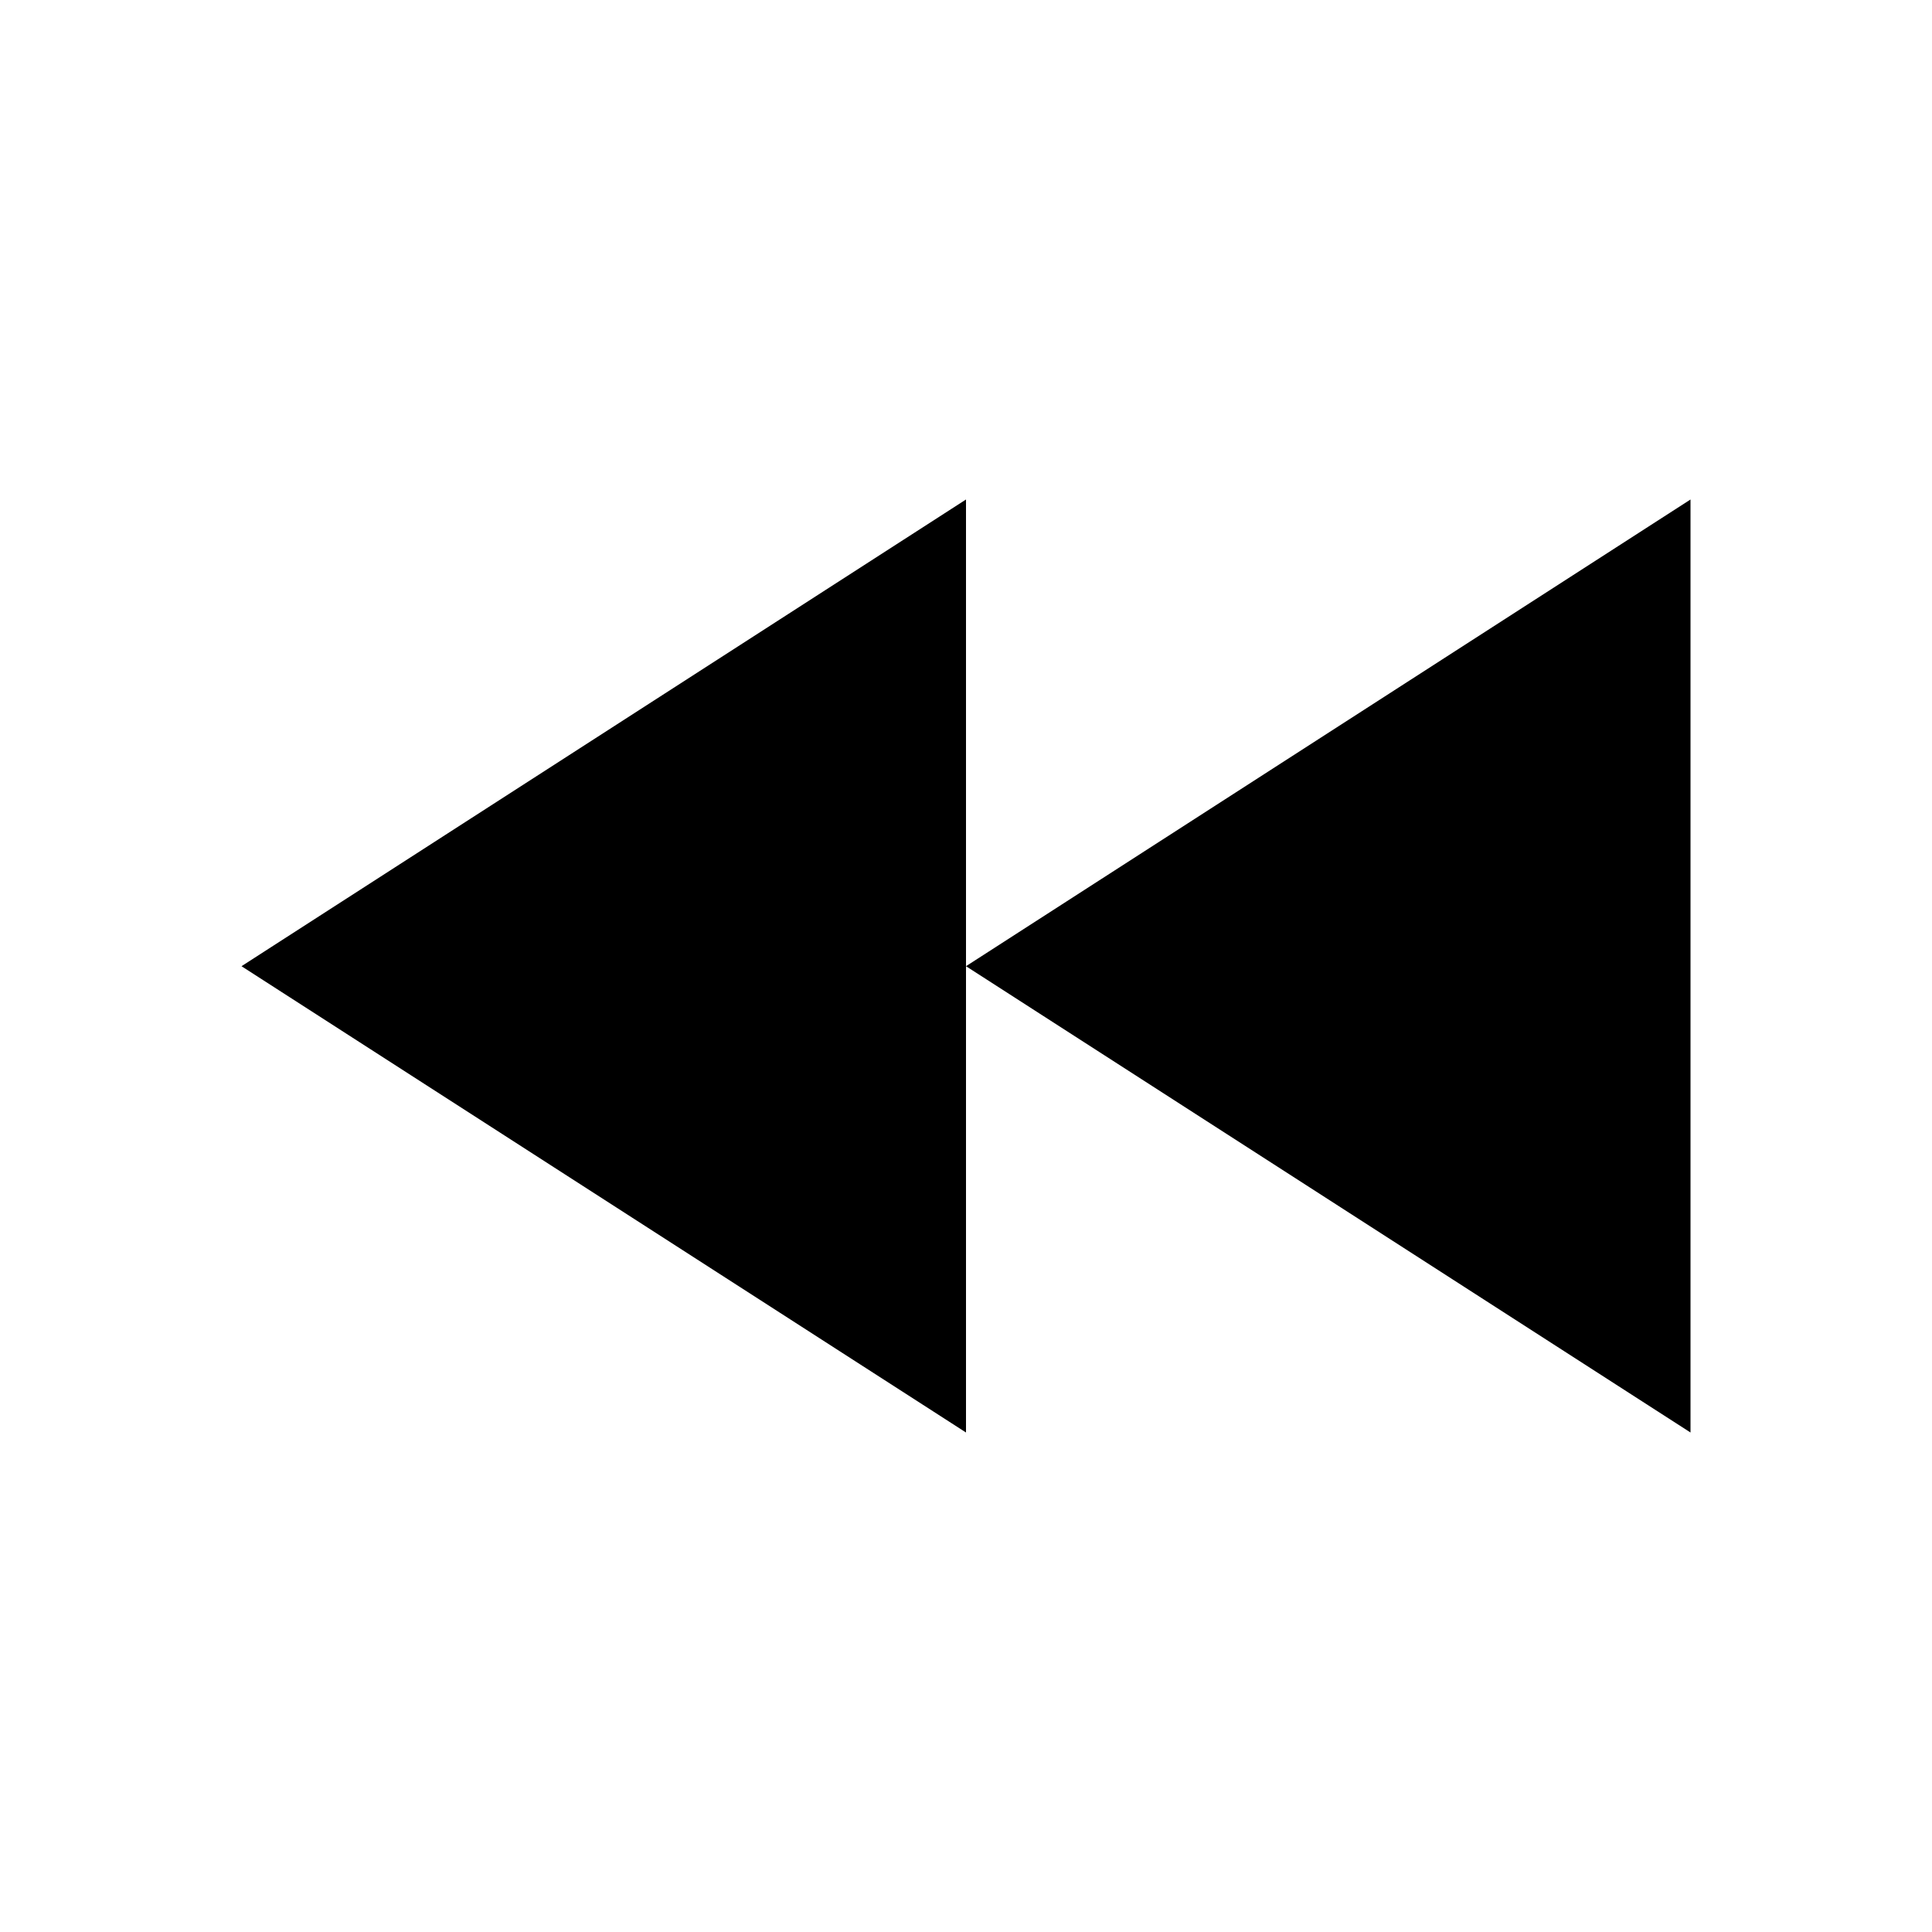
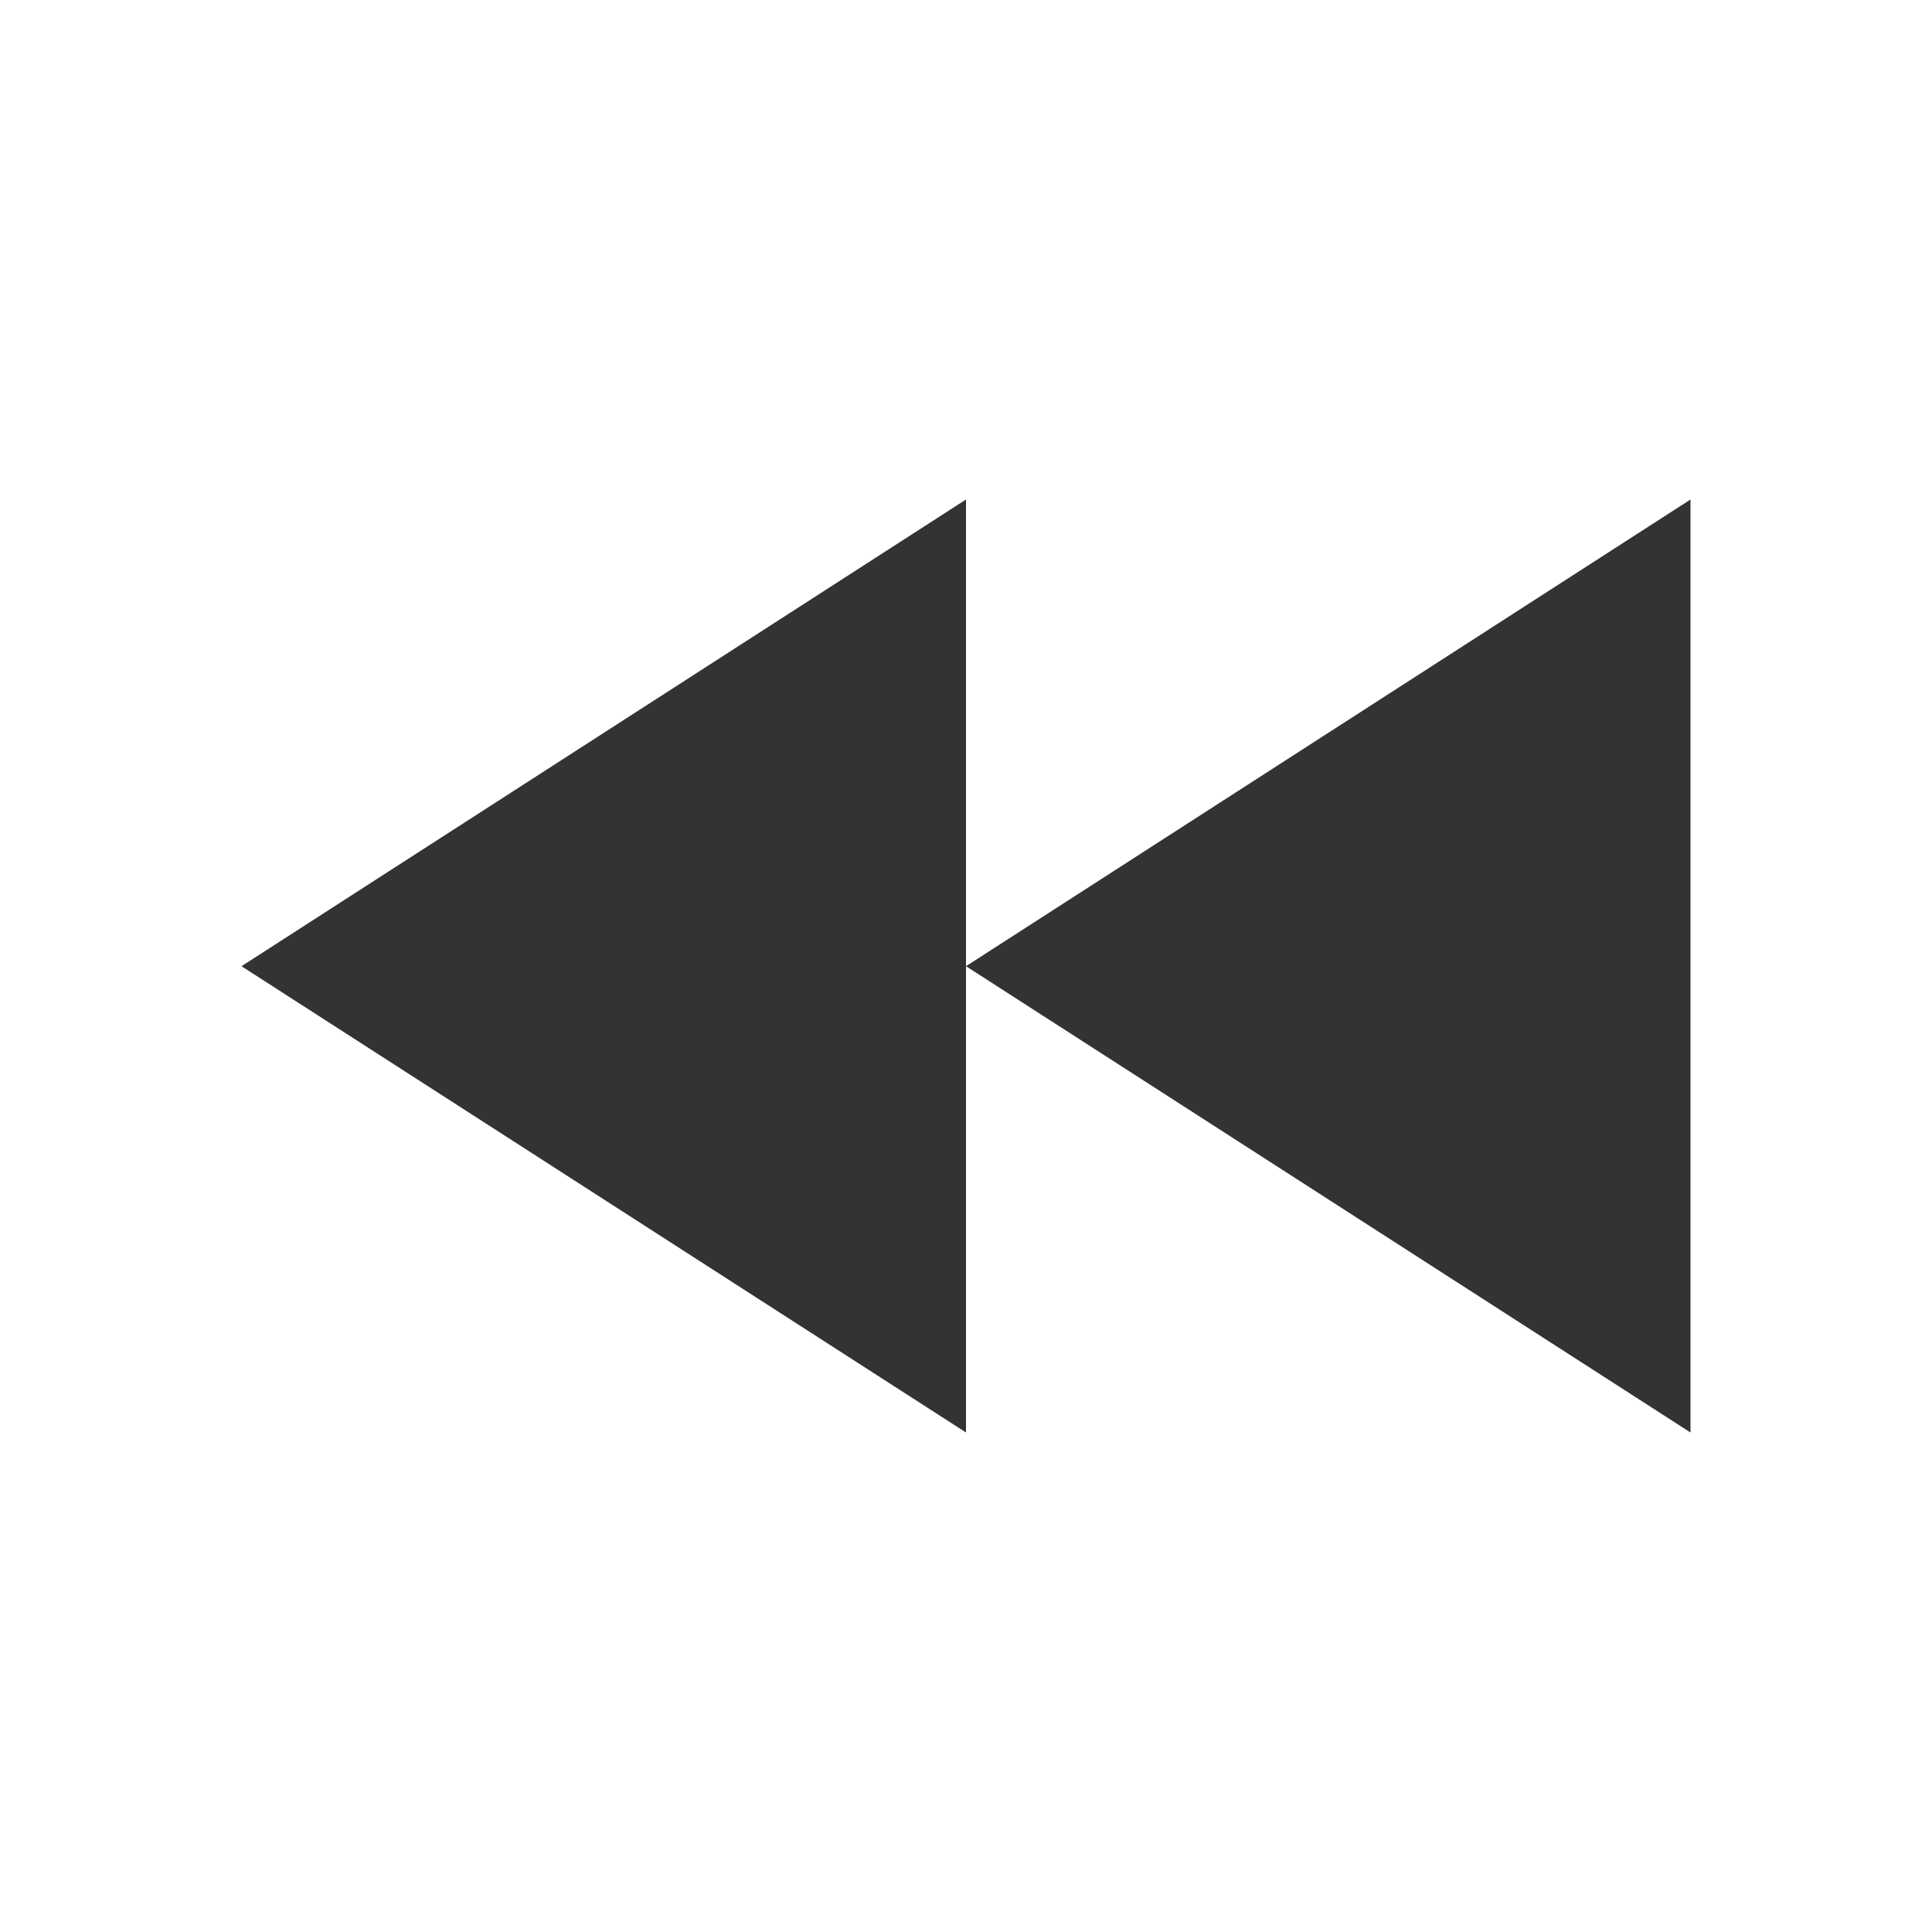
<svg xmlns="http://www.w3.org/2000/svg" version="1.1" id="Layer_1" x="0px" y="0px" width="48px" height="48px" viewBox="0 0 48 48" enable-background="new 0 0 48 48" xml:space="preserve">
-   <g>
+   <defs>
+     <style type="text/css" id="current-color-scheme">
+ * { color: #333; }
+ .ColorScheme-Text { color: #333; }
+ .ColorScheme-Background { color: #fff; }
+ </style>
+   </defs>
+   <g fill="currentColor">
    <polygon points="42,12.41 24,24.005 42,35.59  " />
    <polygon points="24,12.41 6,24.005 24,35.59  " />
  </g>
</svg>
